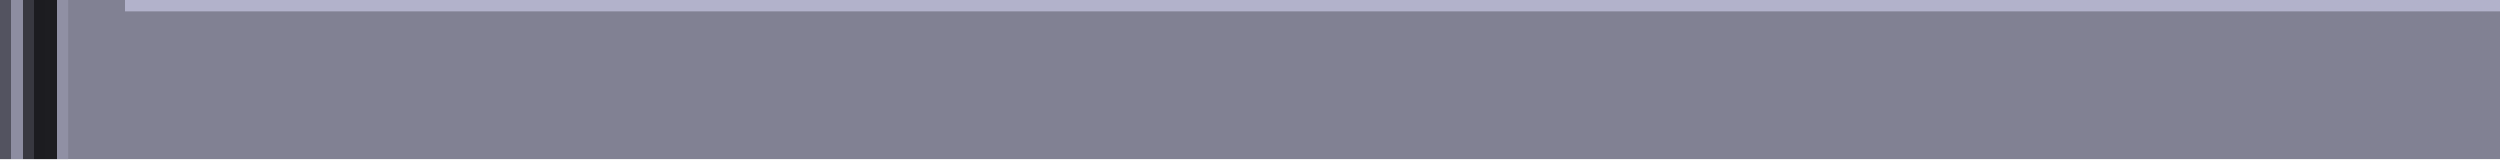
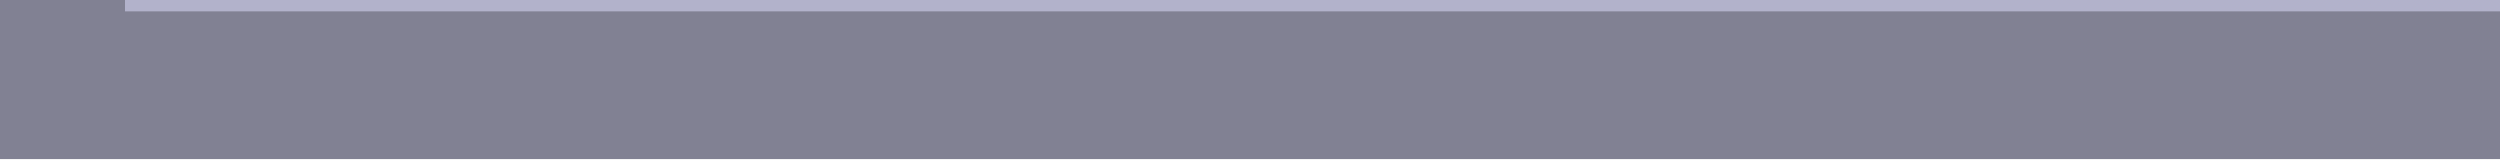
<svg xmlns="http://www.w3.org/2000/svg" width="220" height="14" viewBox="0 0 220 14">
-   <defs>
-     <linearGradient id="p1" gradientUnits="userSpaceOnUse" x1="0.00" y1="0.00" x2="6.00" y2="0.00">
-       <stop class="tone-351b-stop" offset="0.000" stop-color="#535360" />
-       <stop class="tone-351b-stop" offset="0.167" stop-color="#535360" />
-       <stop class="tone-592-stop" offset="0.167" stop-color="#8d8da1" />
-       <stop class="tone-592-stop" offset="0.333" stop-color="#8d8da1" />
-       <stop class="tone-235-stop" offset="0.333" stop-color="#383840" />
-       <stop class="tone-235-stop" offset="0.500" stop-color="#383840" />
-       <stop class="tone-118-stop" offset="0.500" stop-color="#1c1c20" />
-       <stop class="tone-122-stop" offset="0.833" stop-color="#1d1d21" />
-       <stop class="tone-604-stop" offset="0.833" stop-color="#9090a4" />
-       <stop class="tone-604-stop" offset="1.000" stop-color="#9090a4" />
-     </linearGradient>
-   </defs>
  <rect class="tone-541" x="0" y="0" width="220" height="14" fill="#818193" />
-   <rect x="0" y="0" width="6" height="14" fill="url(#p1)" />
  <rect class="tone-747" x="11" y="0" width="209" height="1" fill="#b2b2cb" />
</svg>
